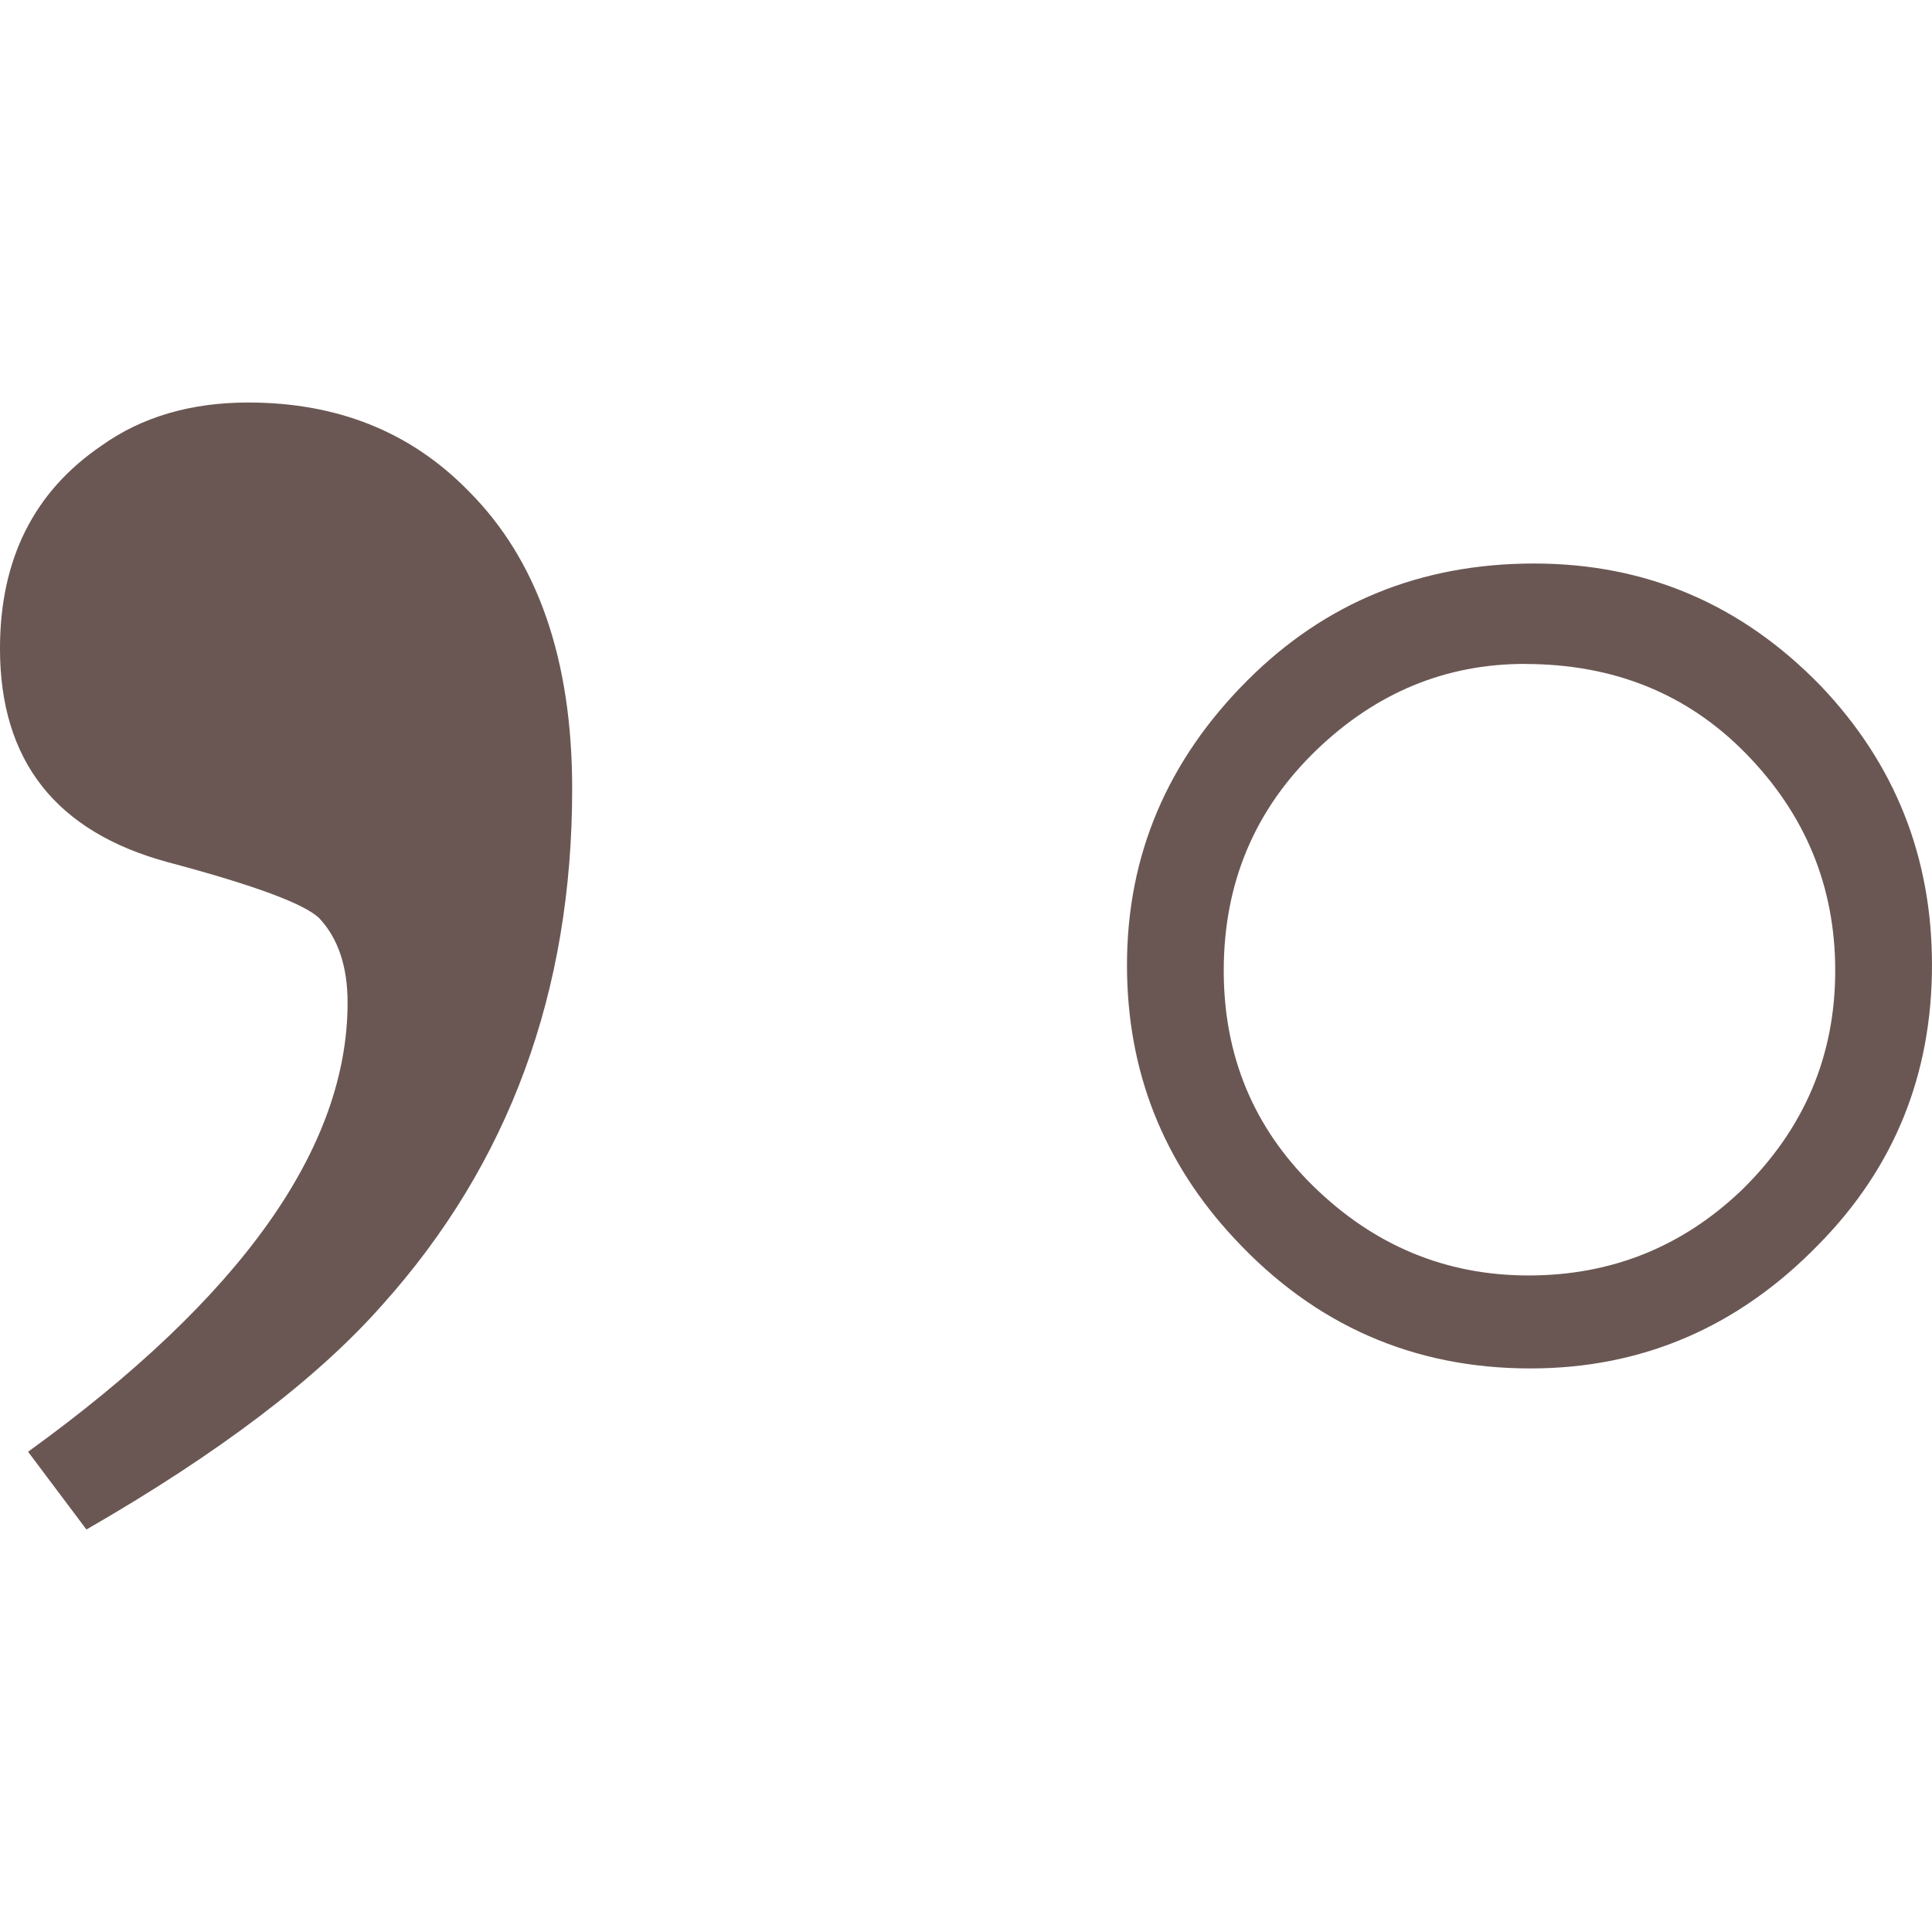
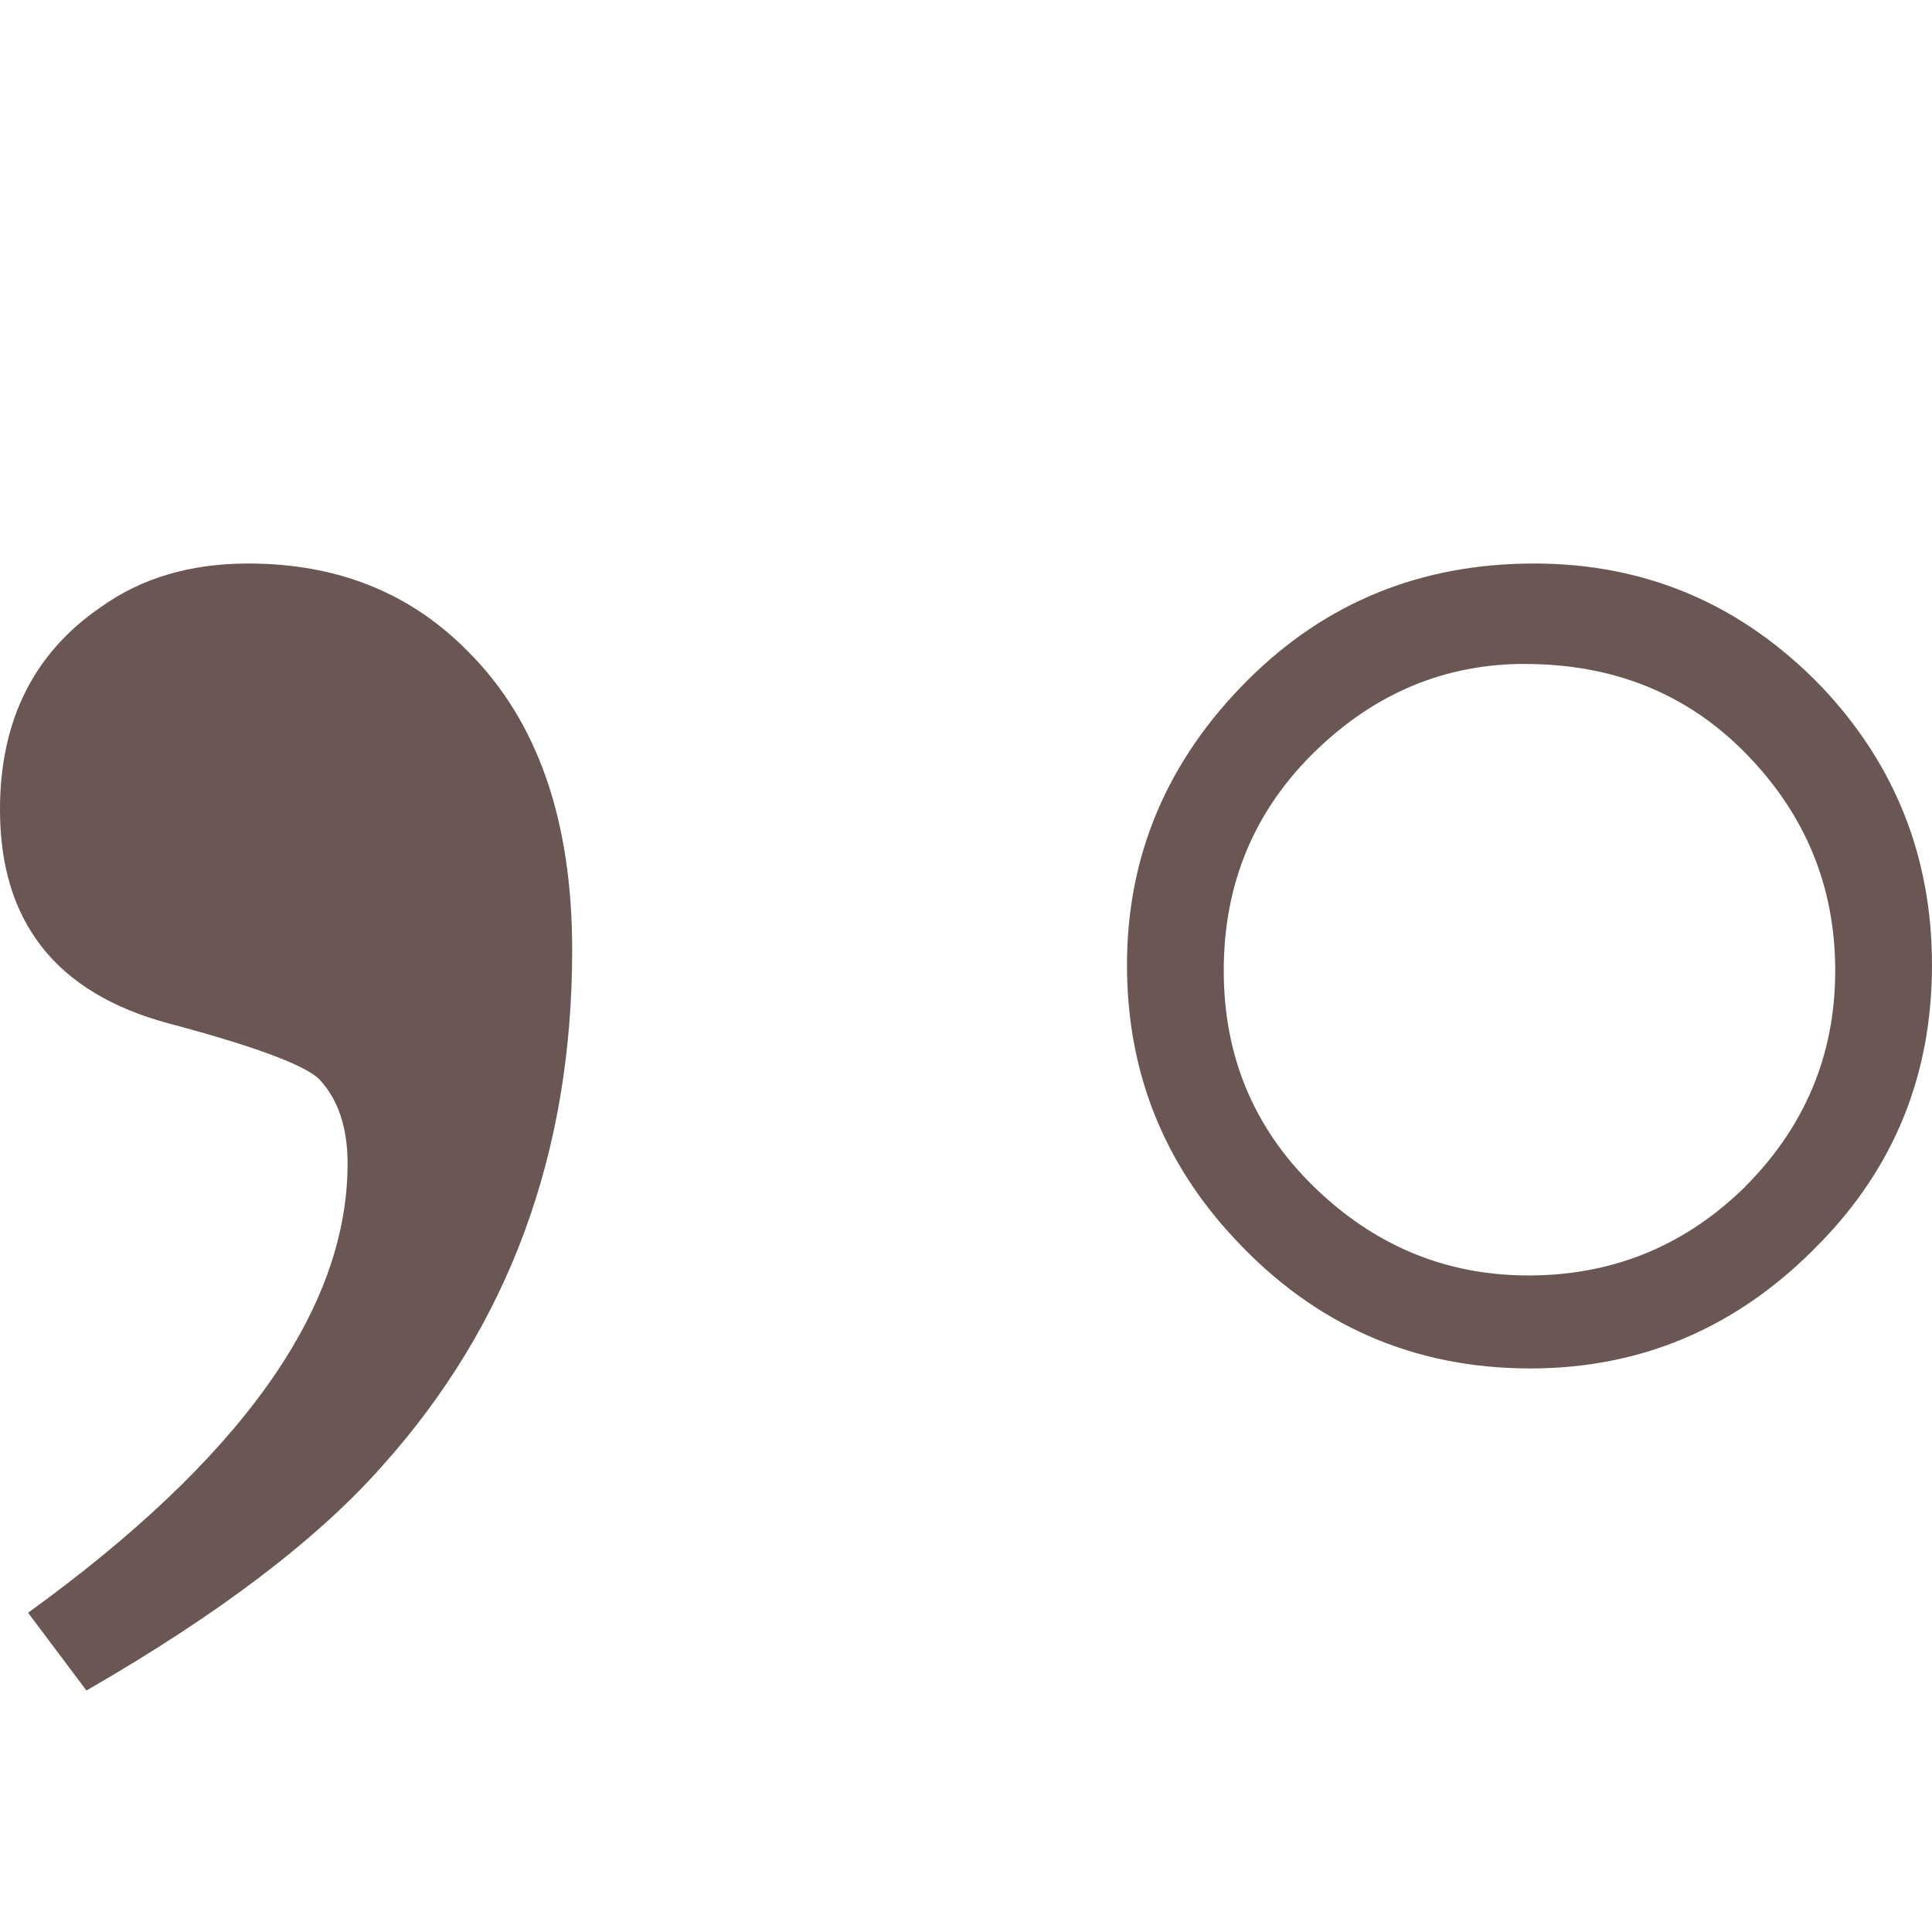
- <svg xmlns="http://www.w3.org/2000/svg" width="24mm" height="24mm" viewBox="0 0 24 24" version="1.1" id="svg4368">
-   <defs id="defs4362" />
-   <g id="layer1" transform="translate(36.19048,-247.2917)">
-     <g id="g4348" transform="translate(-89.07568,-143.1771)">
+ <svg xmlns="http://www.w3.org/2000/svg" width="24mm" height="24mm" viewBox="0 0 24 24" version="1.1" id="svg6433">
+   <defs id="defs6427" />
+   <g id="layer1" transform="translate(-159.6012,-120.2917)">
+     <g id="g6413" transform="translate(106.716,-270.1771)">
      <rect style="fill:none;fill-opacity:0.6;stroke-width:0.068" id="rect233-6-1-8-20-3" width="24" height="24" x="52.885" y="390.469" />
-       <path d="m 53.234,408.503 q 3.969,-2.87 3.969,-5.579 0,-0.67 -0.349,-1.046 -0.268,-0.268 -1.877,-0.697 -2.092,-0.563 -2.092,-2.655 0,-1.663 1.261,-2.521 0.751,-0.536 1.824,-0.536 1.663,0 2.736,1.1 1.287,1.287 1.287,3.701 0,3.782 -2.36,6.41 -1.207,1.368 -3.674,2.789 z" style="font-weight:bold;font-size:11.289px;line-height:1.25;font-family:MOESongUN;-inkscape-font-specification:'MOESongUN Bold';letter-spacing:0px;word-spacing:0px;fill:#6a5753;fill-opacity:1;stroke-width:1.287" id="path4302-6" />
+       <path d="m 53.234,410.503 q 3.969,-2.87 3.969,-5.579 0,-0.67 -0.349,-1.046 -0.268,-0.268 -1.877,-0.697 -2.092,-0.563 -2.092,-2.655 0,-1.663 1.261,-2.521 0.751,-0.536 1.824,-0.536 1.663,0 2.736,1.1 1.287,1.287 1.287,3.701 0,3.782 -2.36,6.41 -1.207,1.368 -3.674,2.789 z" style="font-weight:bold;font-size:11.289px;line-height:1.25;font-family:MOESongUN;-inkscape-font-specification:'MOESongUN Bold';letter-spacing:0px;word-spacing:0px;fill:#6a5753;fill-opacity:1;stroke-width:1.287" id="path4302-6" />
      <path d="m 71.942,397.469 q 2.086,0 3.56,1.519 1.383,1.451 1.383,3.469 0,2.041 -1.406,3.469 -1.497,1.542 -3.583,1.542 -2.177,0 -3.673,-1.61 -1.338,-1.429 -1.338,-3.401 0,-2.041 1.497,-3.537 1.451,-1.451 3.56,-1.451 z m -0.114,1.247 q -1.474,0 -2.585,1.066 -1.156,1.111 -1.156,2.744 0,1.587 1.111,2.676 1.134,1.111 2.676,1.111 1.542,0 2.653,-1.066 1.156,-1.134 1.156,-2.721 0,-1.565 -1.111,-2.698 -1.088,-1.111 -2.744,-1.111 z" style="font-weight:bold;font-size:11.289px;line-height:1.25;font-family:MOESongUN;-inkscape-font-specification:'MOESongUN Bold';letter-spacing:0px;word-spacing:0px;fill:#6a5753;fill-opacity:1;stroke-width:1.088" id="path4304-1" />
    </g>
  </g>
</svg>
